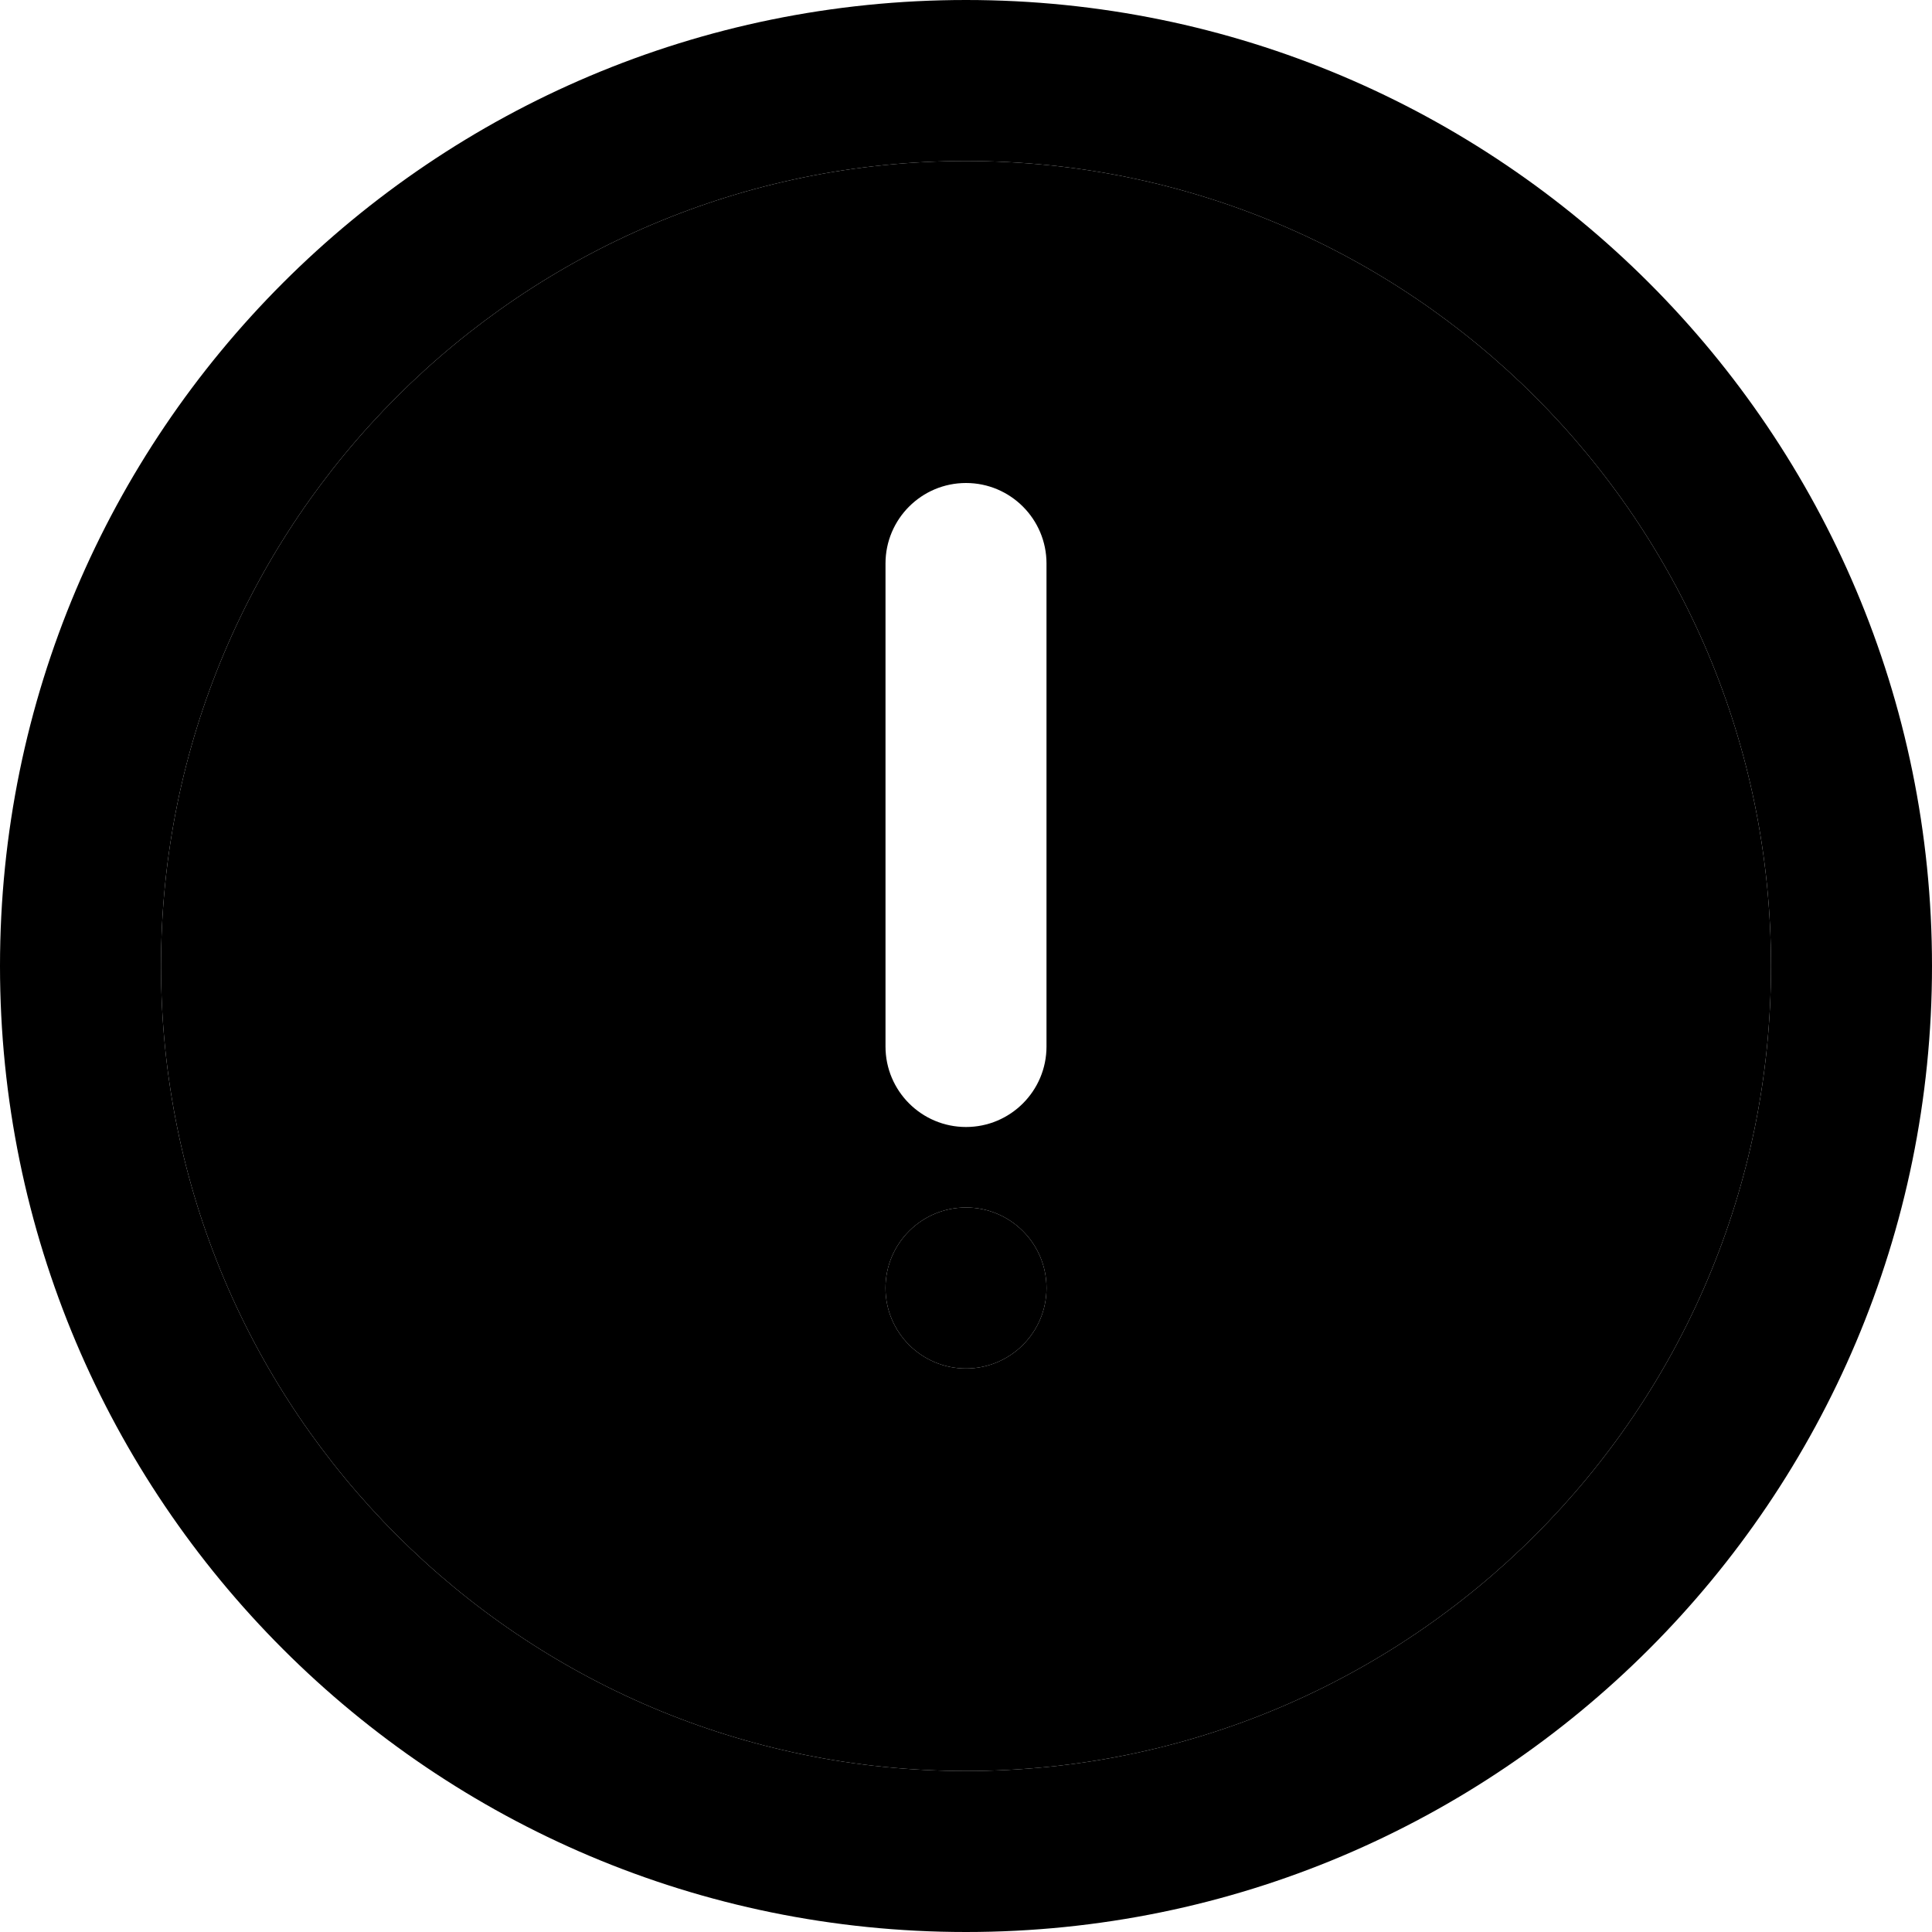
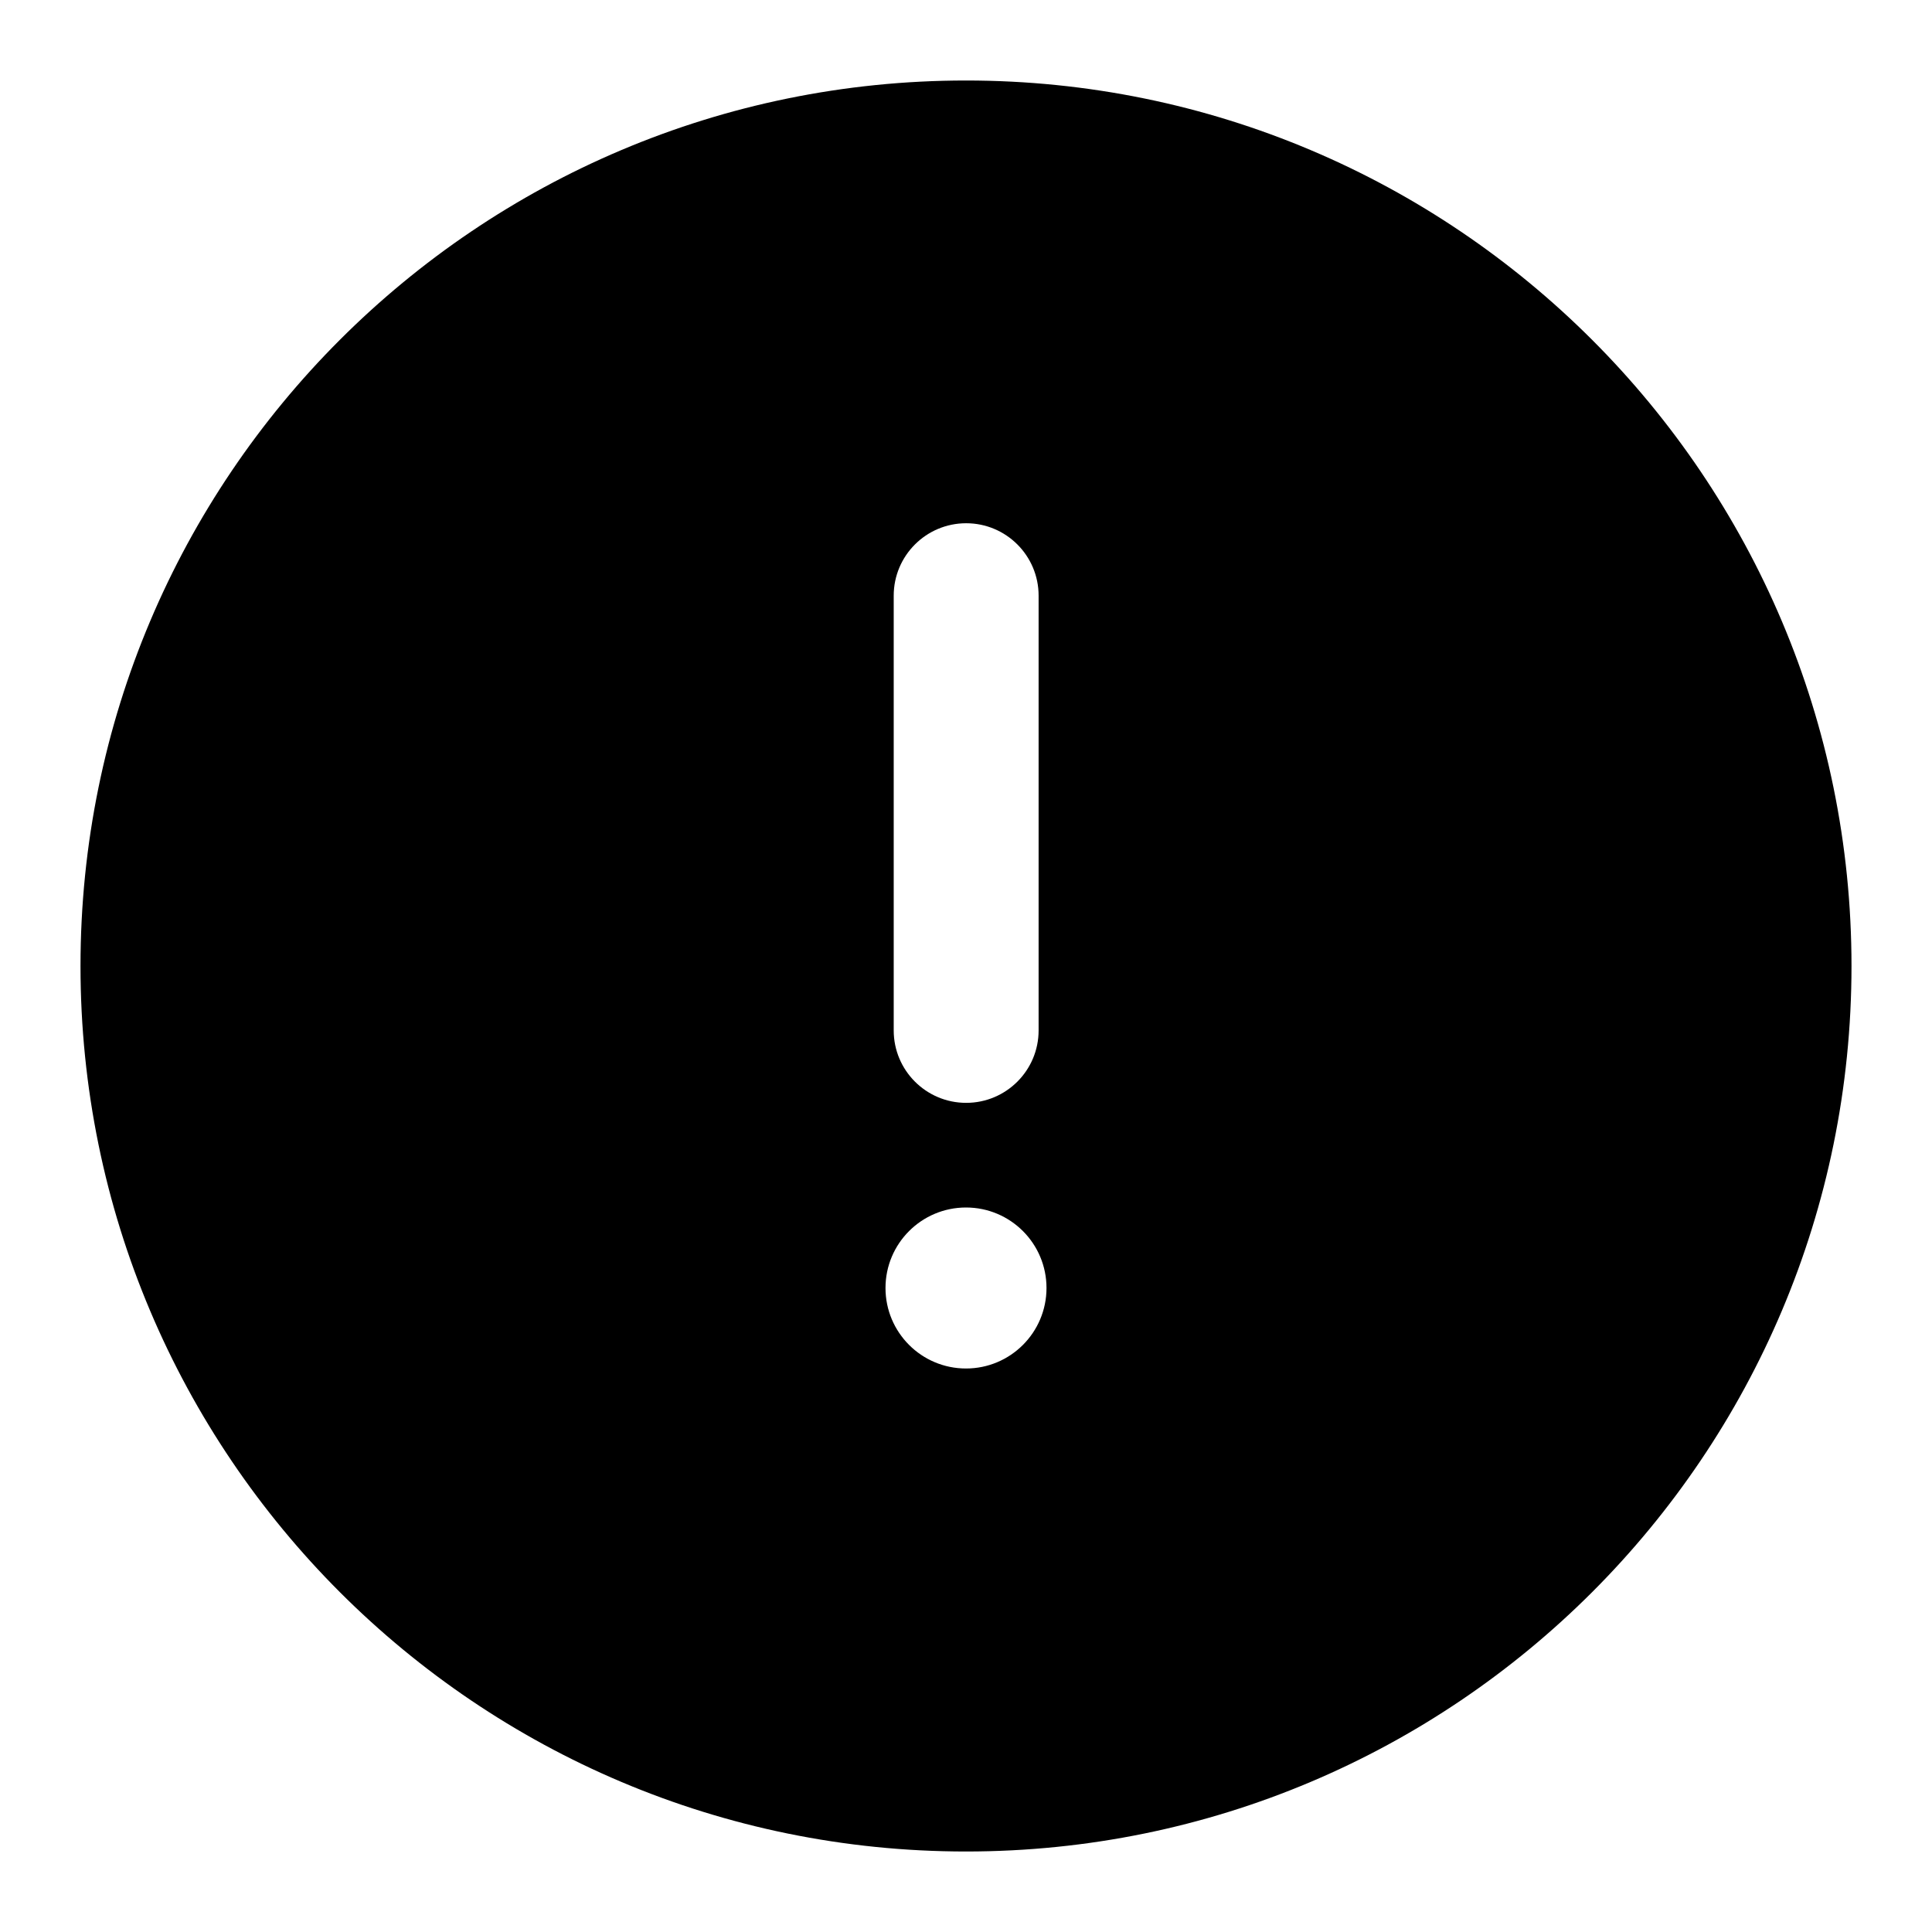
- <svg xmlns="http://www.w3.org/2000/svg" width="12" height="12" viewBox="0 0 12 12" fill="none">
-   <path d="M6.5 8C6.5 8.276 6.276 8.5 6 8.5C5.724 8.5 5.5 8.276 5.5 8C5.5 7.724 5.724 7.5 6 7.5C6.276 7.5 6.5 7.724 6.5 8Z" fill="currentColor" />
-   <path fill-rule="evenodd" clip-rule="evenodd" d="M11 6C11 3.239 8.761 1 6 1C3.239 1 1 3.239 1 6C1 8.761 3.239 11 6 11C8.761 11 11 8.761 11 6ZM5.5 3.5V6.5C5.5 6.776 5.724 7 6 7C6.276 7 6.5 6.776 6.5 6.5V3.5C6.5 3.224 6.276 3 6 3C5.724 3 5.5 3.224 5.5 3.5ZM6 8.5C6.276 8.5 6.5 8.276 6.5 8C6.5 7.724 6.276 7.5 6 7.5C5.724 7.5 5.5 7.724 5.5 8C5.5 8.276 5.724 8.5 6 8.5Z" fill="currentColor" />
-   <path d="M0 6C0 9.314 2.686 12 6 12V11C3.239 11 1 8.761 1 6C1 3.239 3.239 1 6 1C8.761 1 11 3.239 11 6C11 8.761 8.761 11 6 11V12C9.314 12 12 9.314 12 6C12 2.686 9.314 0 6 0C2.686 0 0 2.686 0 6Z" fill="currentColor" />
+ <svg xmlns="http://www.w3.org/2000/svg" width="12" height="12" fill="currentColor">
+   <g clip-path="url(#a)">
+     <path fill="currentColor" d="M6 .5a5.5 5.5 0 1 1 0 11 5.5 5.5 0 0 1 0-11m0 7a.5.5 0 1 0 0 1 .5.5 0 0 0 0-1m.001-4.25a.45.45 0 0 0-.45.45v2.7a.45.45 0 0 0 .9 0V3.7a.45.45 0 0 0-.45-.45" />
+   </g>
+   <defs>
+     <clipPath id="a">
+       <rect width="12" height="12" fill="currentColor" rx="2" />
+     </clipPath>
+   </defs>
</svg>
